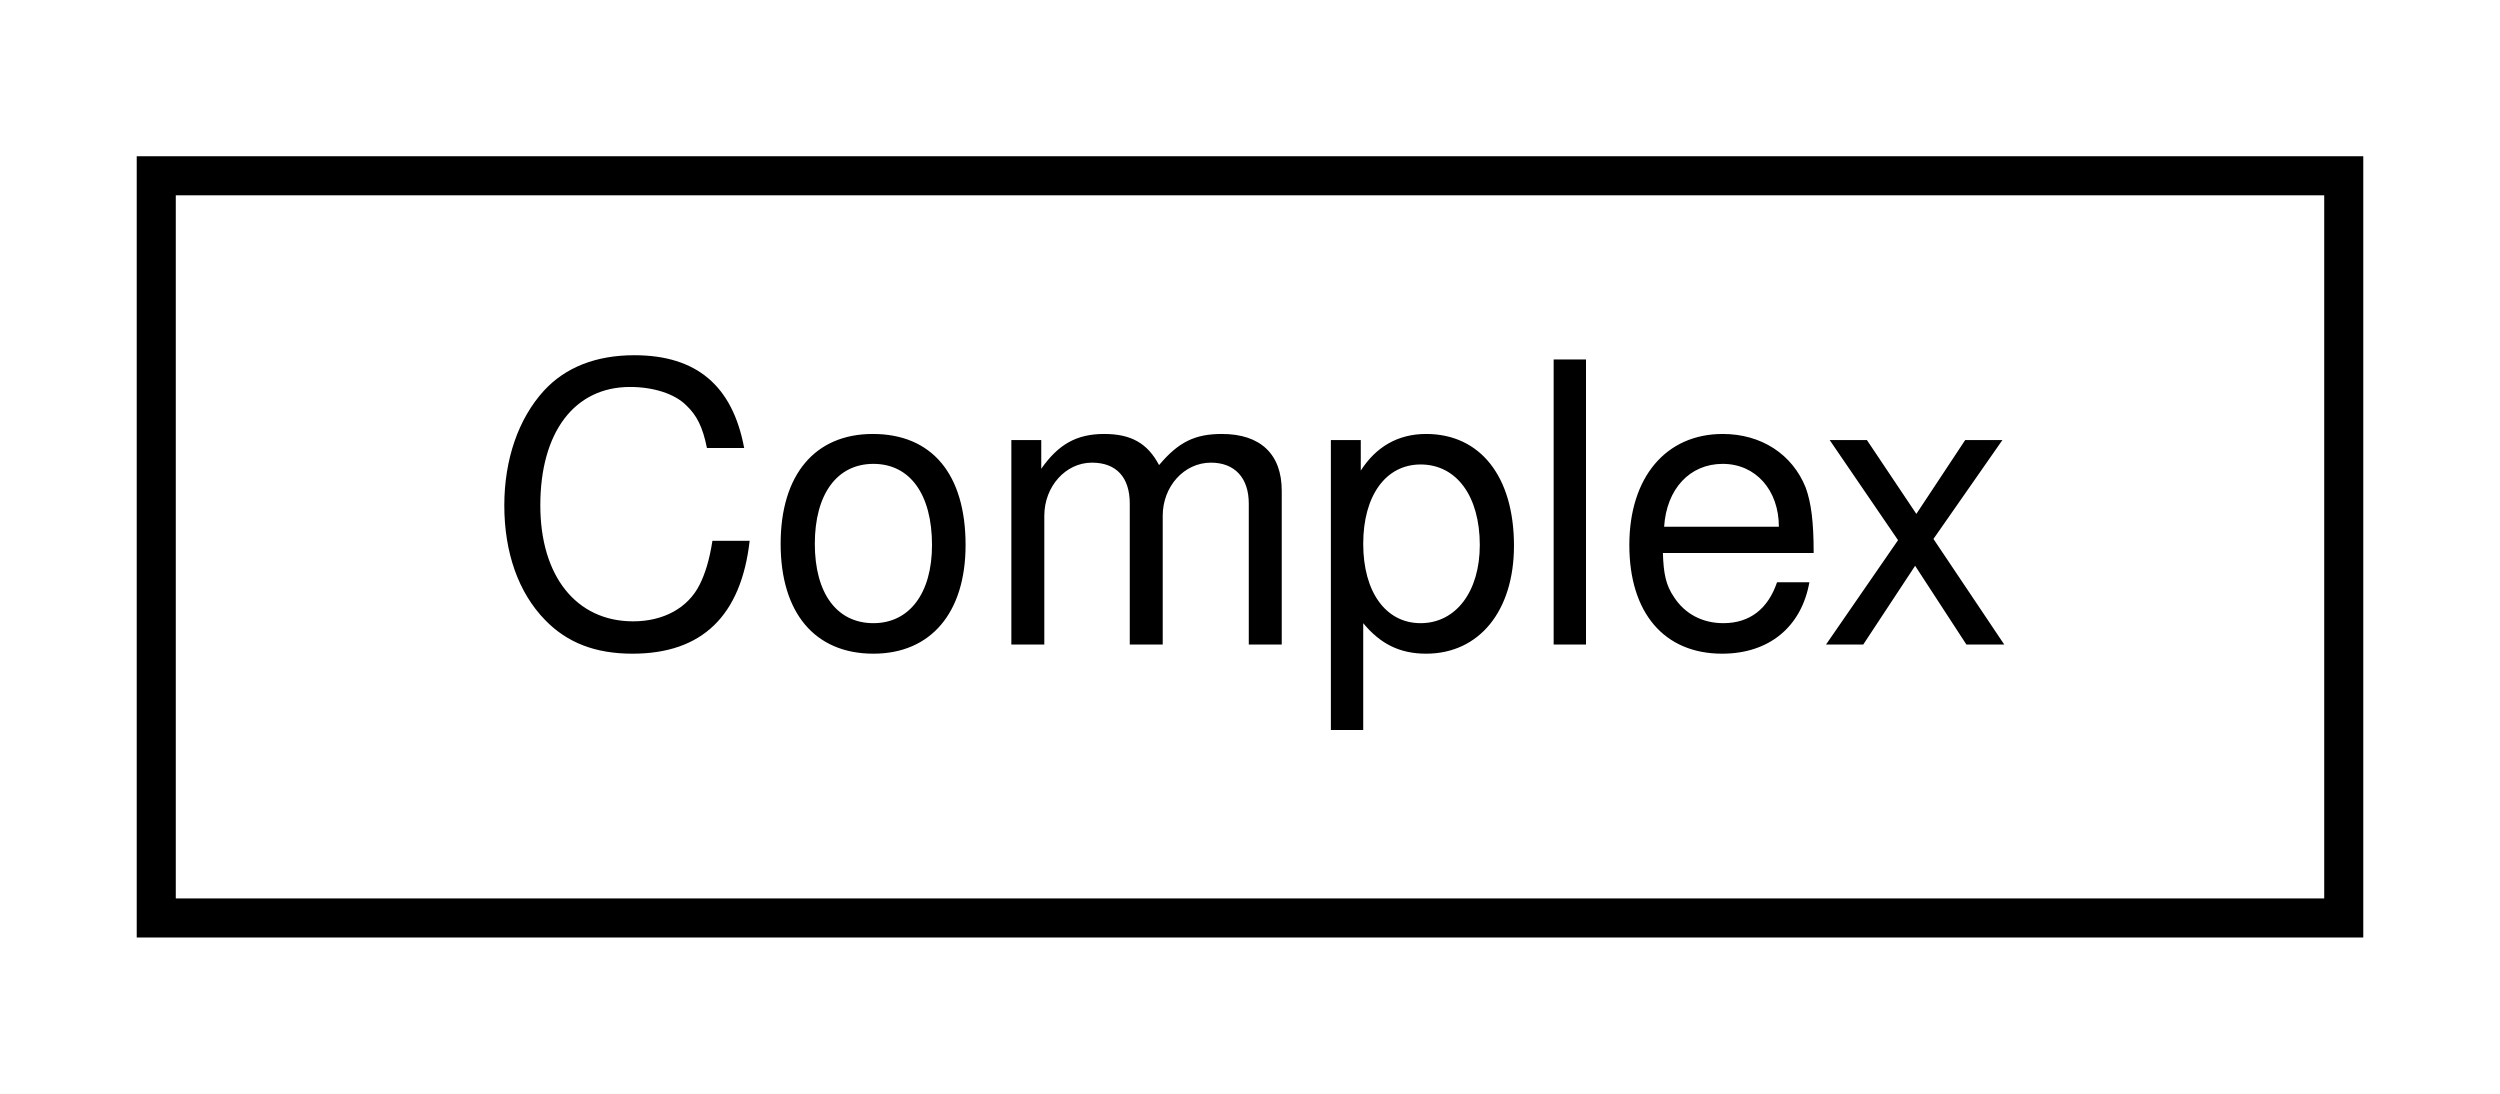
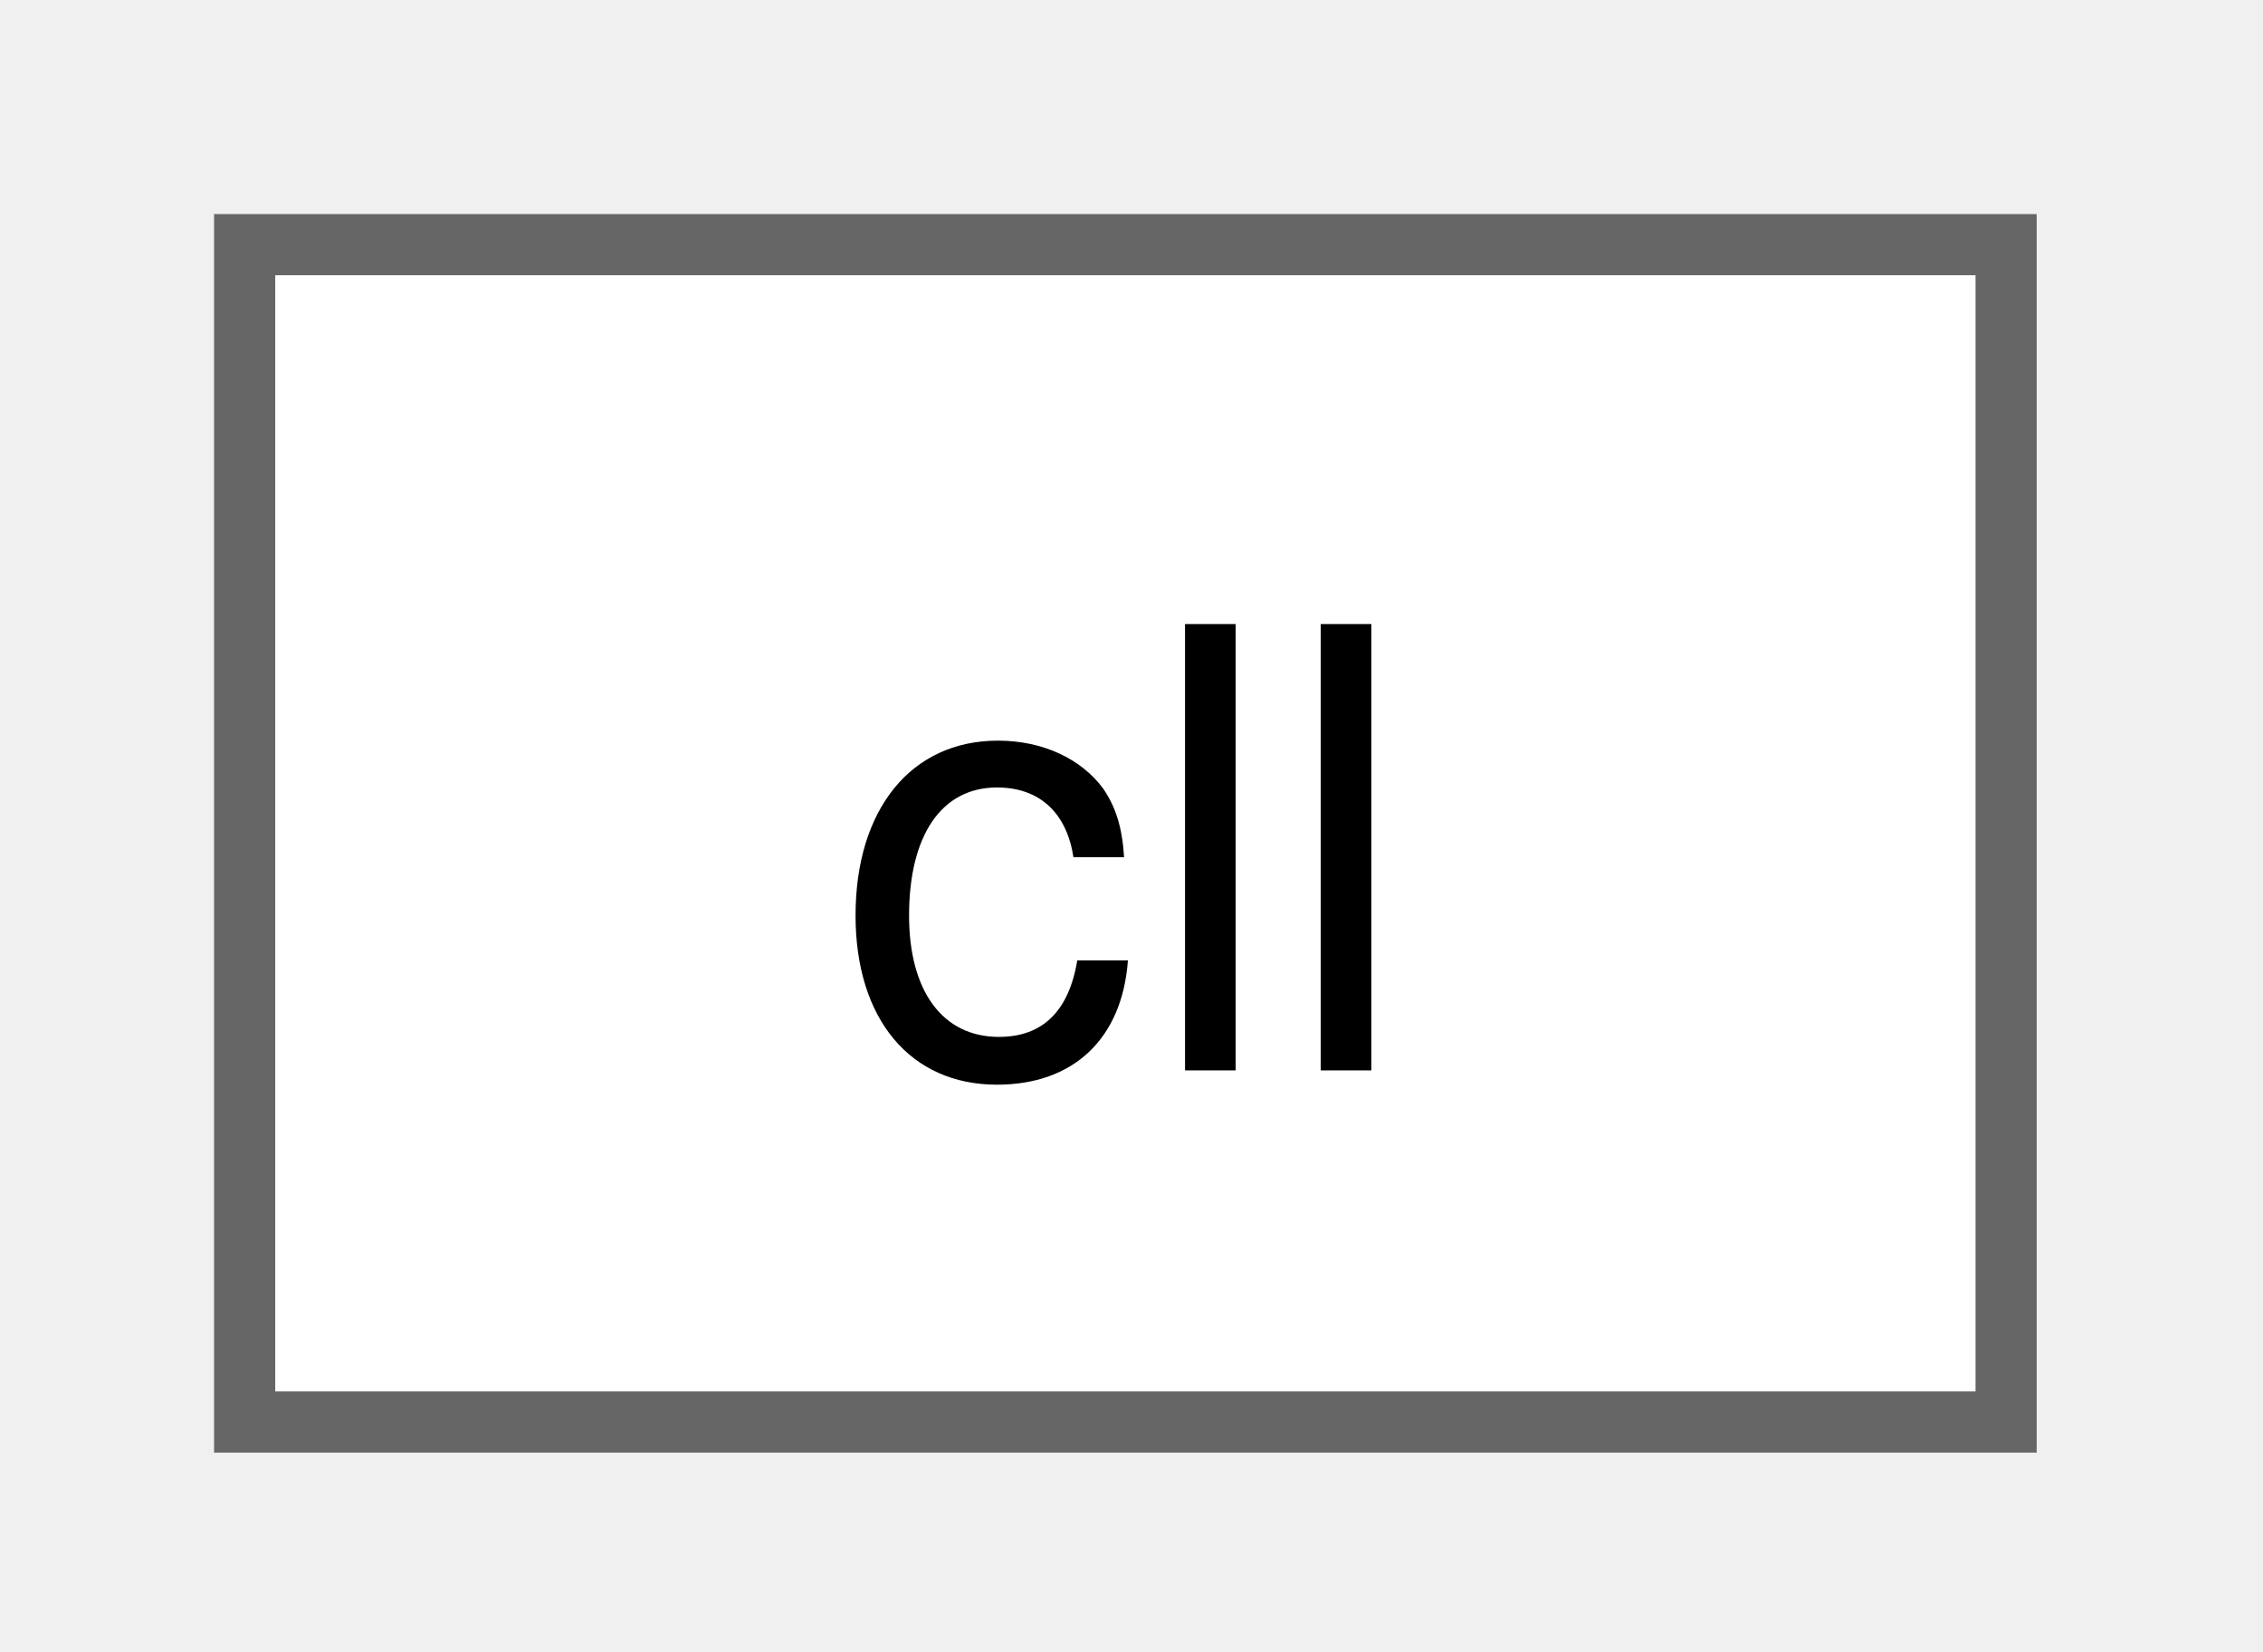
- <svg xmlns="http://www.w3.org/2000/svg" xmlns:xlink="http://www.w3.org/1999/xlink" width="64pt" height="28pt" viewBox="0.00 0.00 64.00 28.00">
-   <g id="graph0" class="graph" transform="scale(1 1) rotate(0) translate(4 24)">
-     <polygon fill="white" stroke="transparent" points="-4,4 -4,-24 60,-24 60,4 -4,4" />
-     <g id="node1" class="node">
-       <g id="a_node1">
-         <a xlink:href="da/d5a/class_complex.html" target="_top" xlink:title="Class Complex to represent complex numbers as a field.">
-           <polygon fill="white" stroke="black" points="0,-0.5 0,-19.5 56,-19.5 56,-0.5 0,-0.5" />
-           <text text-anchor="middle" x="28" y="-7.5" font-family="Helvetica,sans-Serif" font-size="10.00">Complex</text>
+ <svg xmlns="http://www.w3.org/2000/svg" xmlns:xlink="http://www.w3.org/1999/xlink" width="37pt" height="27pt" viewBox="0.00 0.00 37.00 27.00">
+   <g id="graph0" class="graph" transform="scale(1 1) rotate(0) translate(4 23.25)">
+     <g id="Node000000" class="node">
+       <g id="a_Node000000">
+         <a xlink:href="d5/d15/classcll.html" target="_top" xlink:title=" ">
+           <polygon fill="white" stroke="#666666" points="28.8,-19.25 0,-19.25 0,0 28.8,0 28.8,-19.25" />
+           <text xml:space="preserve" text-anchor="middle" x="14.4" y="-5.75" font-family="Helvetica,sans-Serif" font-size="10.00">cll</text>
        </a>
      </g>
    </g>
  </g>
</svg>
